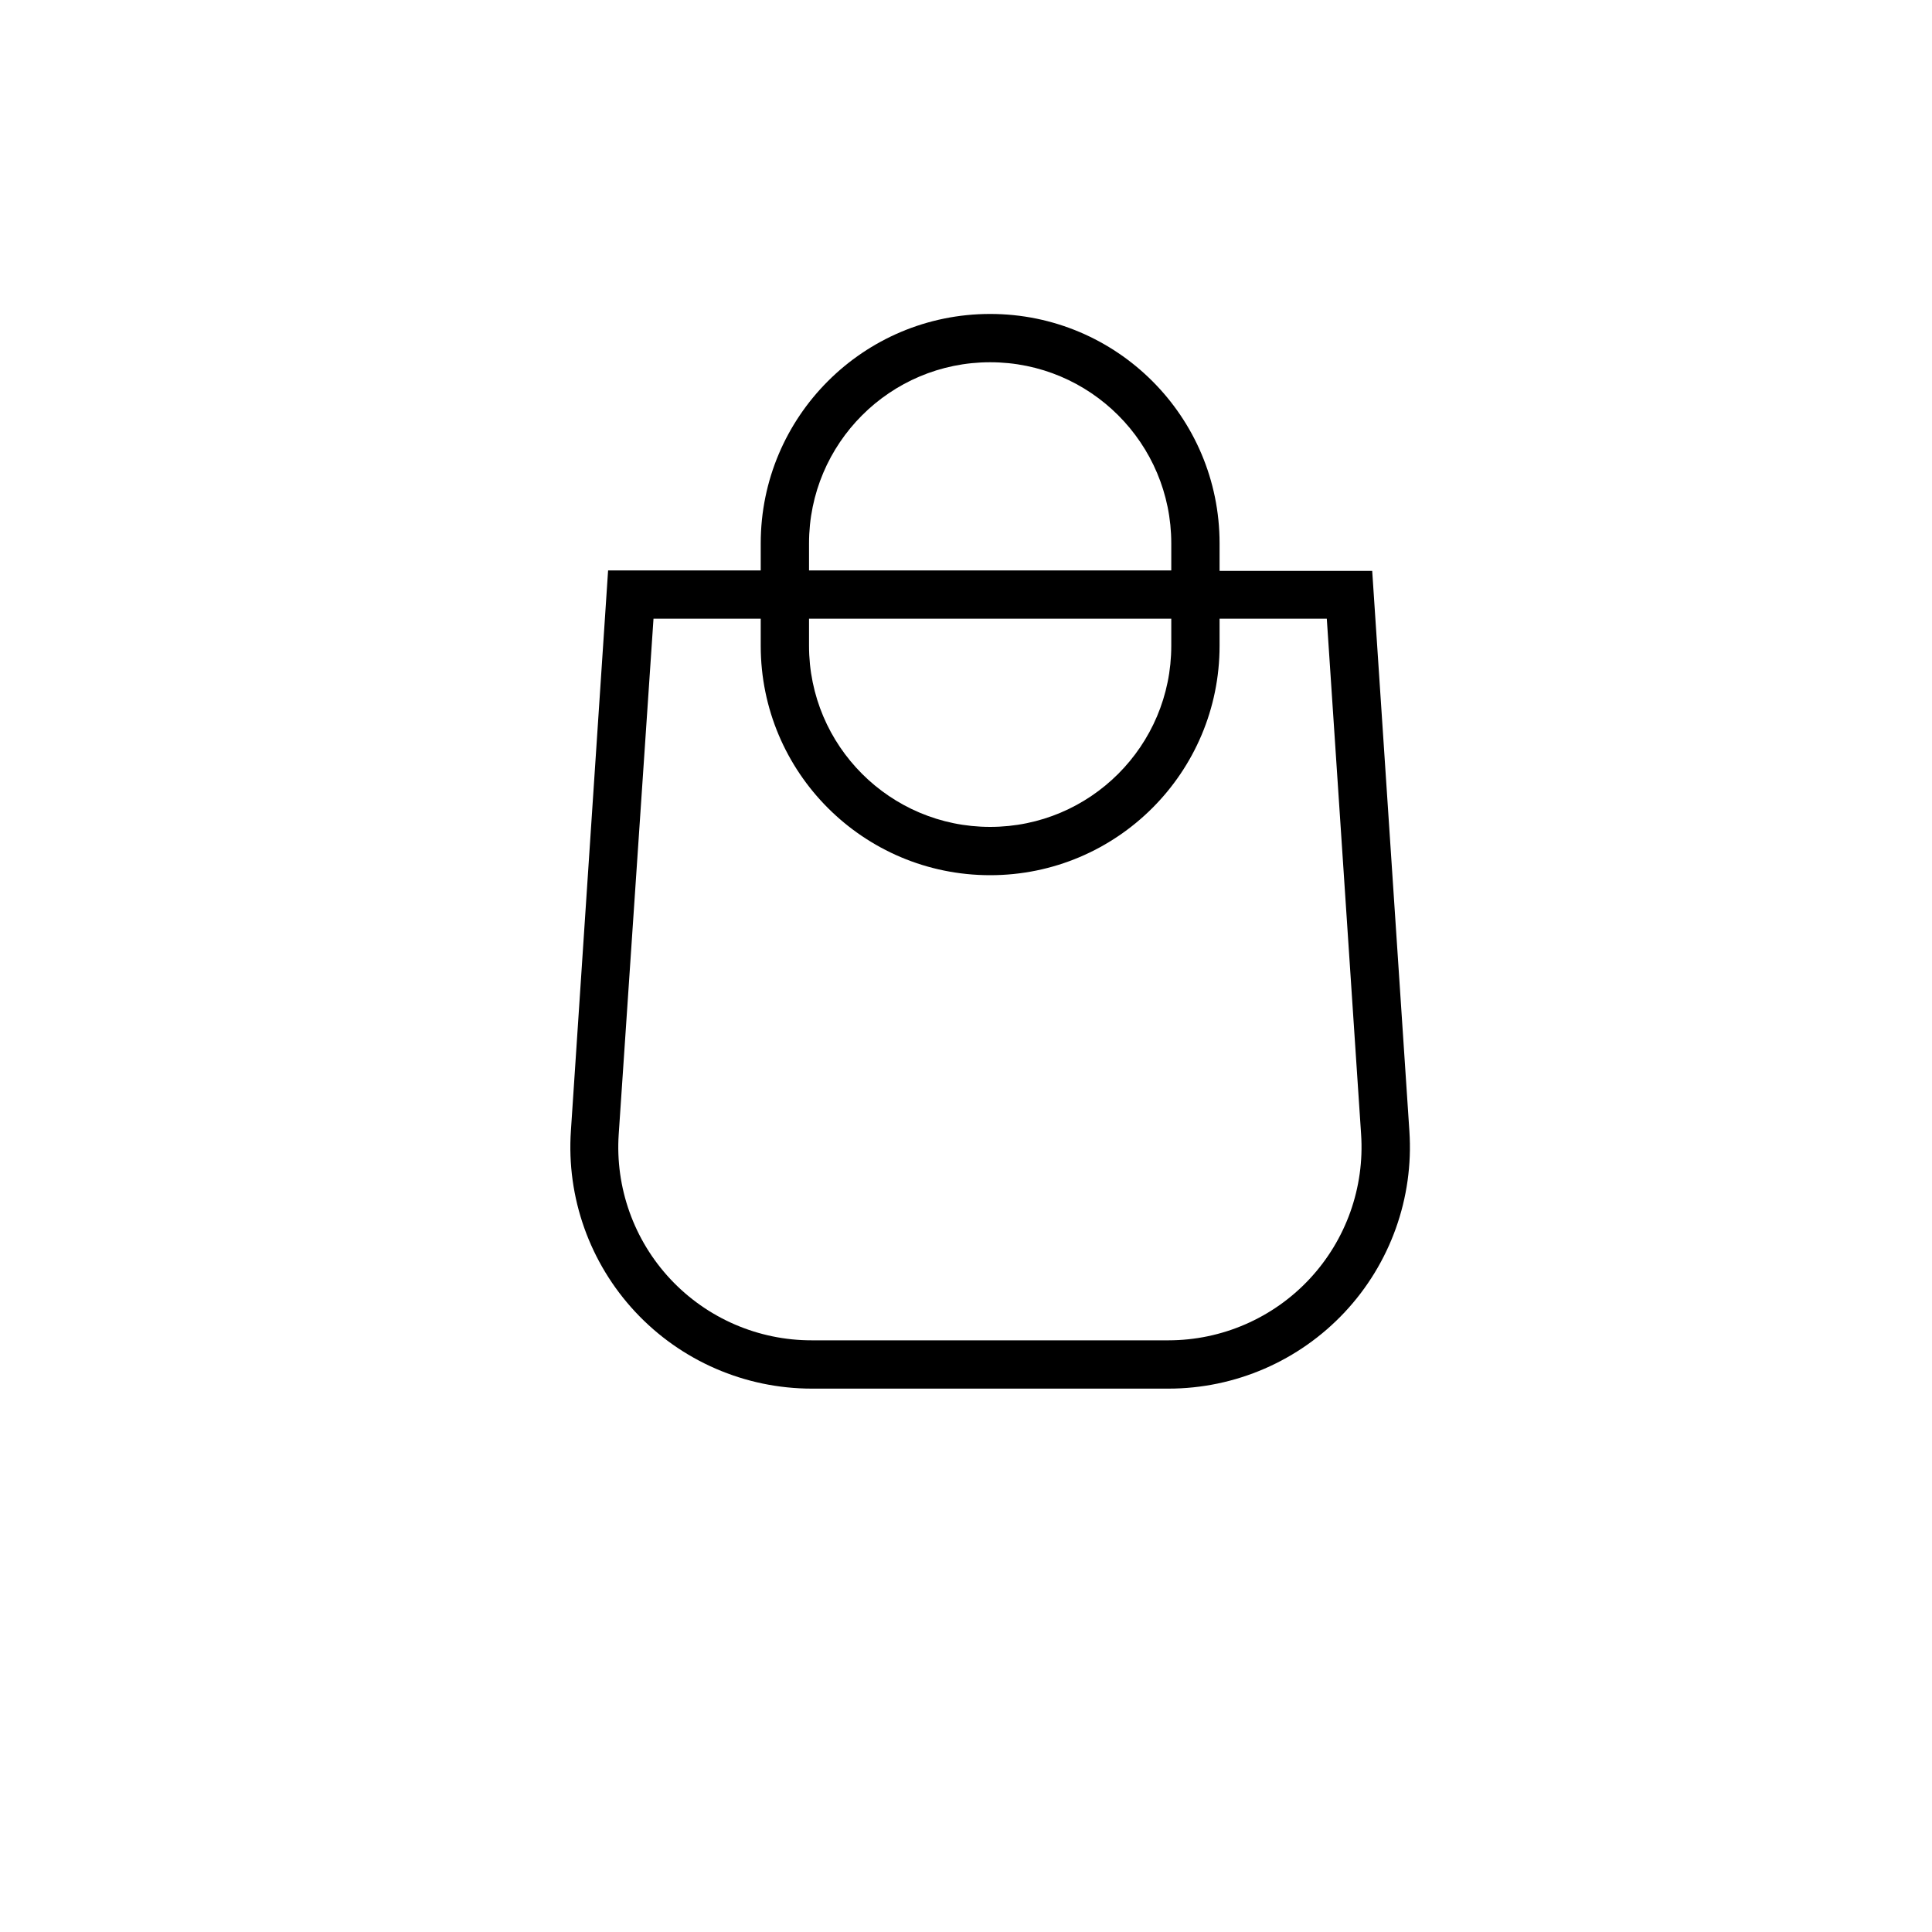
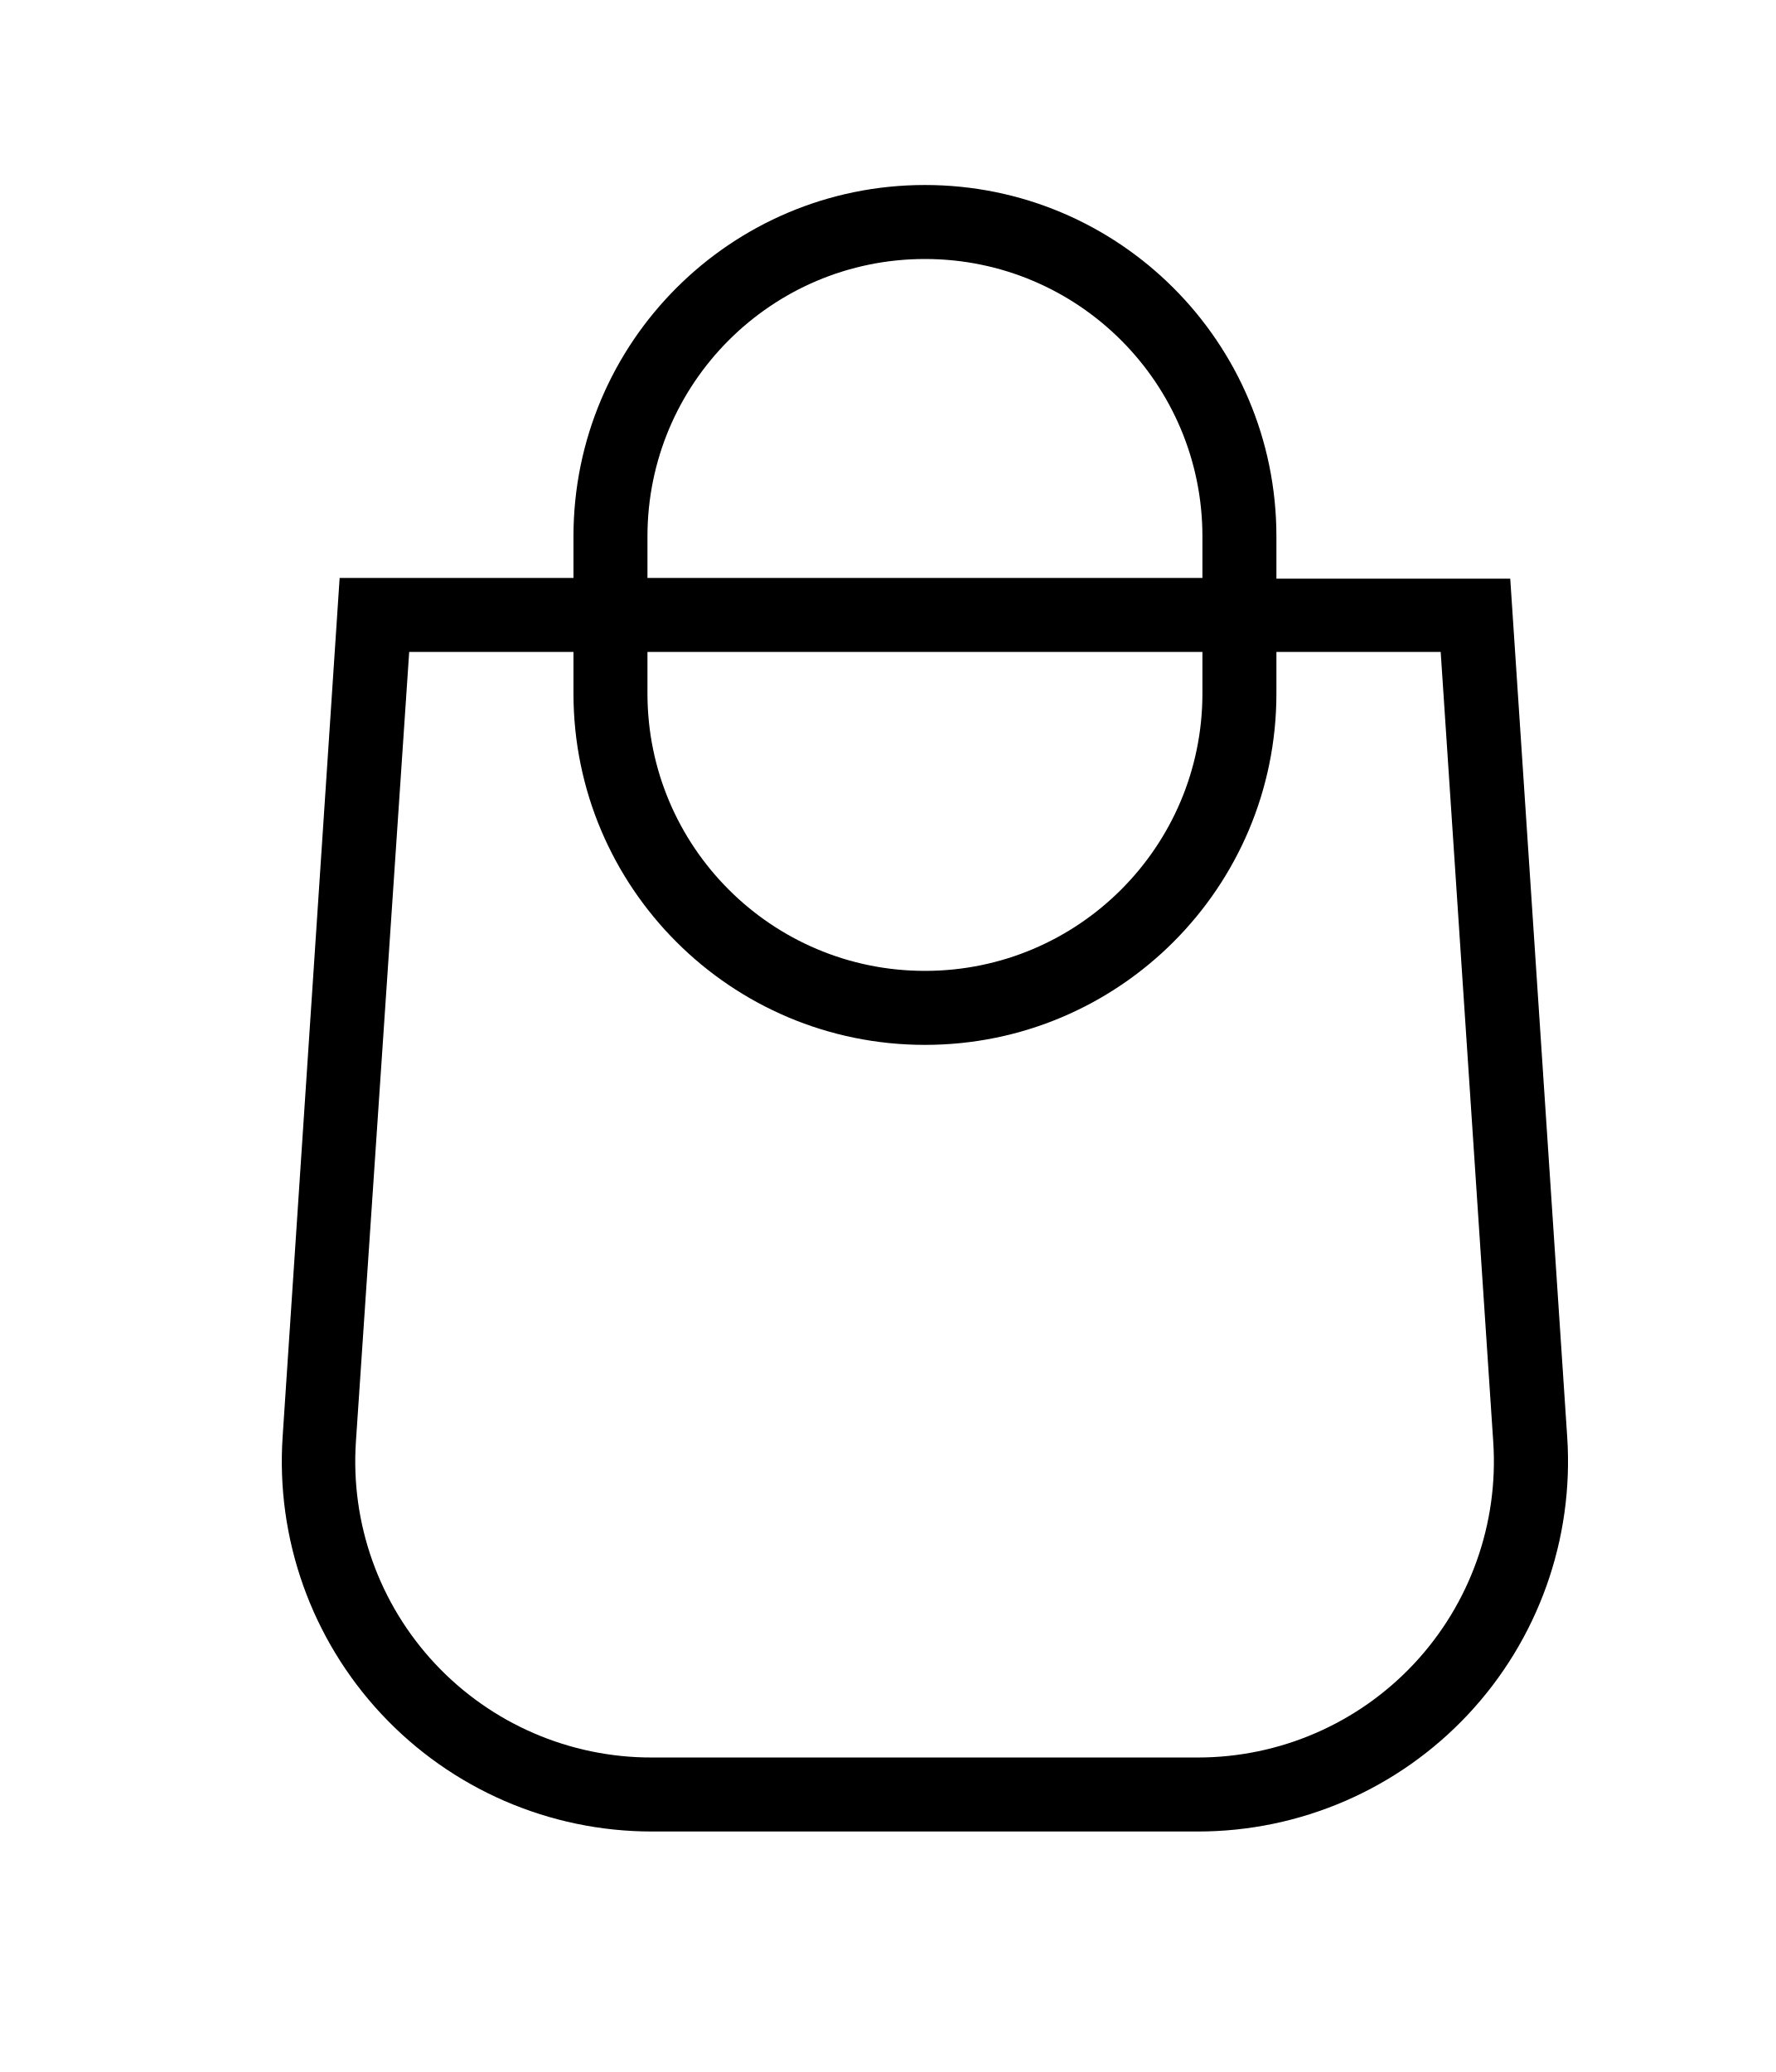
- <svg xmlns="http://www.w3.org/2000/svg" fill="none" class="icon icon-cart" viewBox="0 0 40 40">
+ <svg xmlns="http://www.w3.org/2000/svg" fill="none" class="icon icon-cart" viewBox="8 4 24 28">
  <path fill="currentColor" fill-rule="evenodd" d="M20.5 6.5a4.75 4.75 0 0 0-4.75 4.75v.56h-3.16l-.77 11.6a5 5 0 0 0 4.99 5.34h7.38a5 5 0 0 0 4.99-5.33l-.77-11.6h-3.16v-.57A4.75 4.75 0 0 0 20.5 6.5m3.75 5.31v-.56a3.75 3.75 0 1 0-7.5 0v.56zm-7.5 1h7.5v.56a3.75 3.75 0 1 1-7.5 0zm-1 0v.56a4.75 4.75 0 1 0 9.5 0v-.56h2.22l.71 10.67a4 4 0 0 1-3.99 4.27h-7.38a4 4 0 0 1-4-4.27l.72-10.67z" />
</svg>
